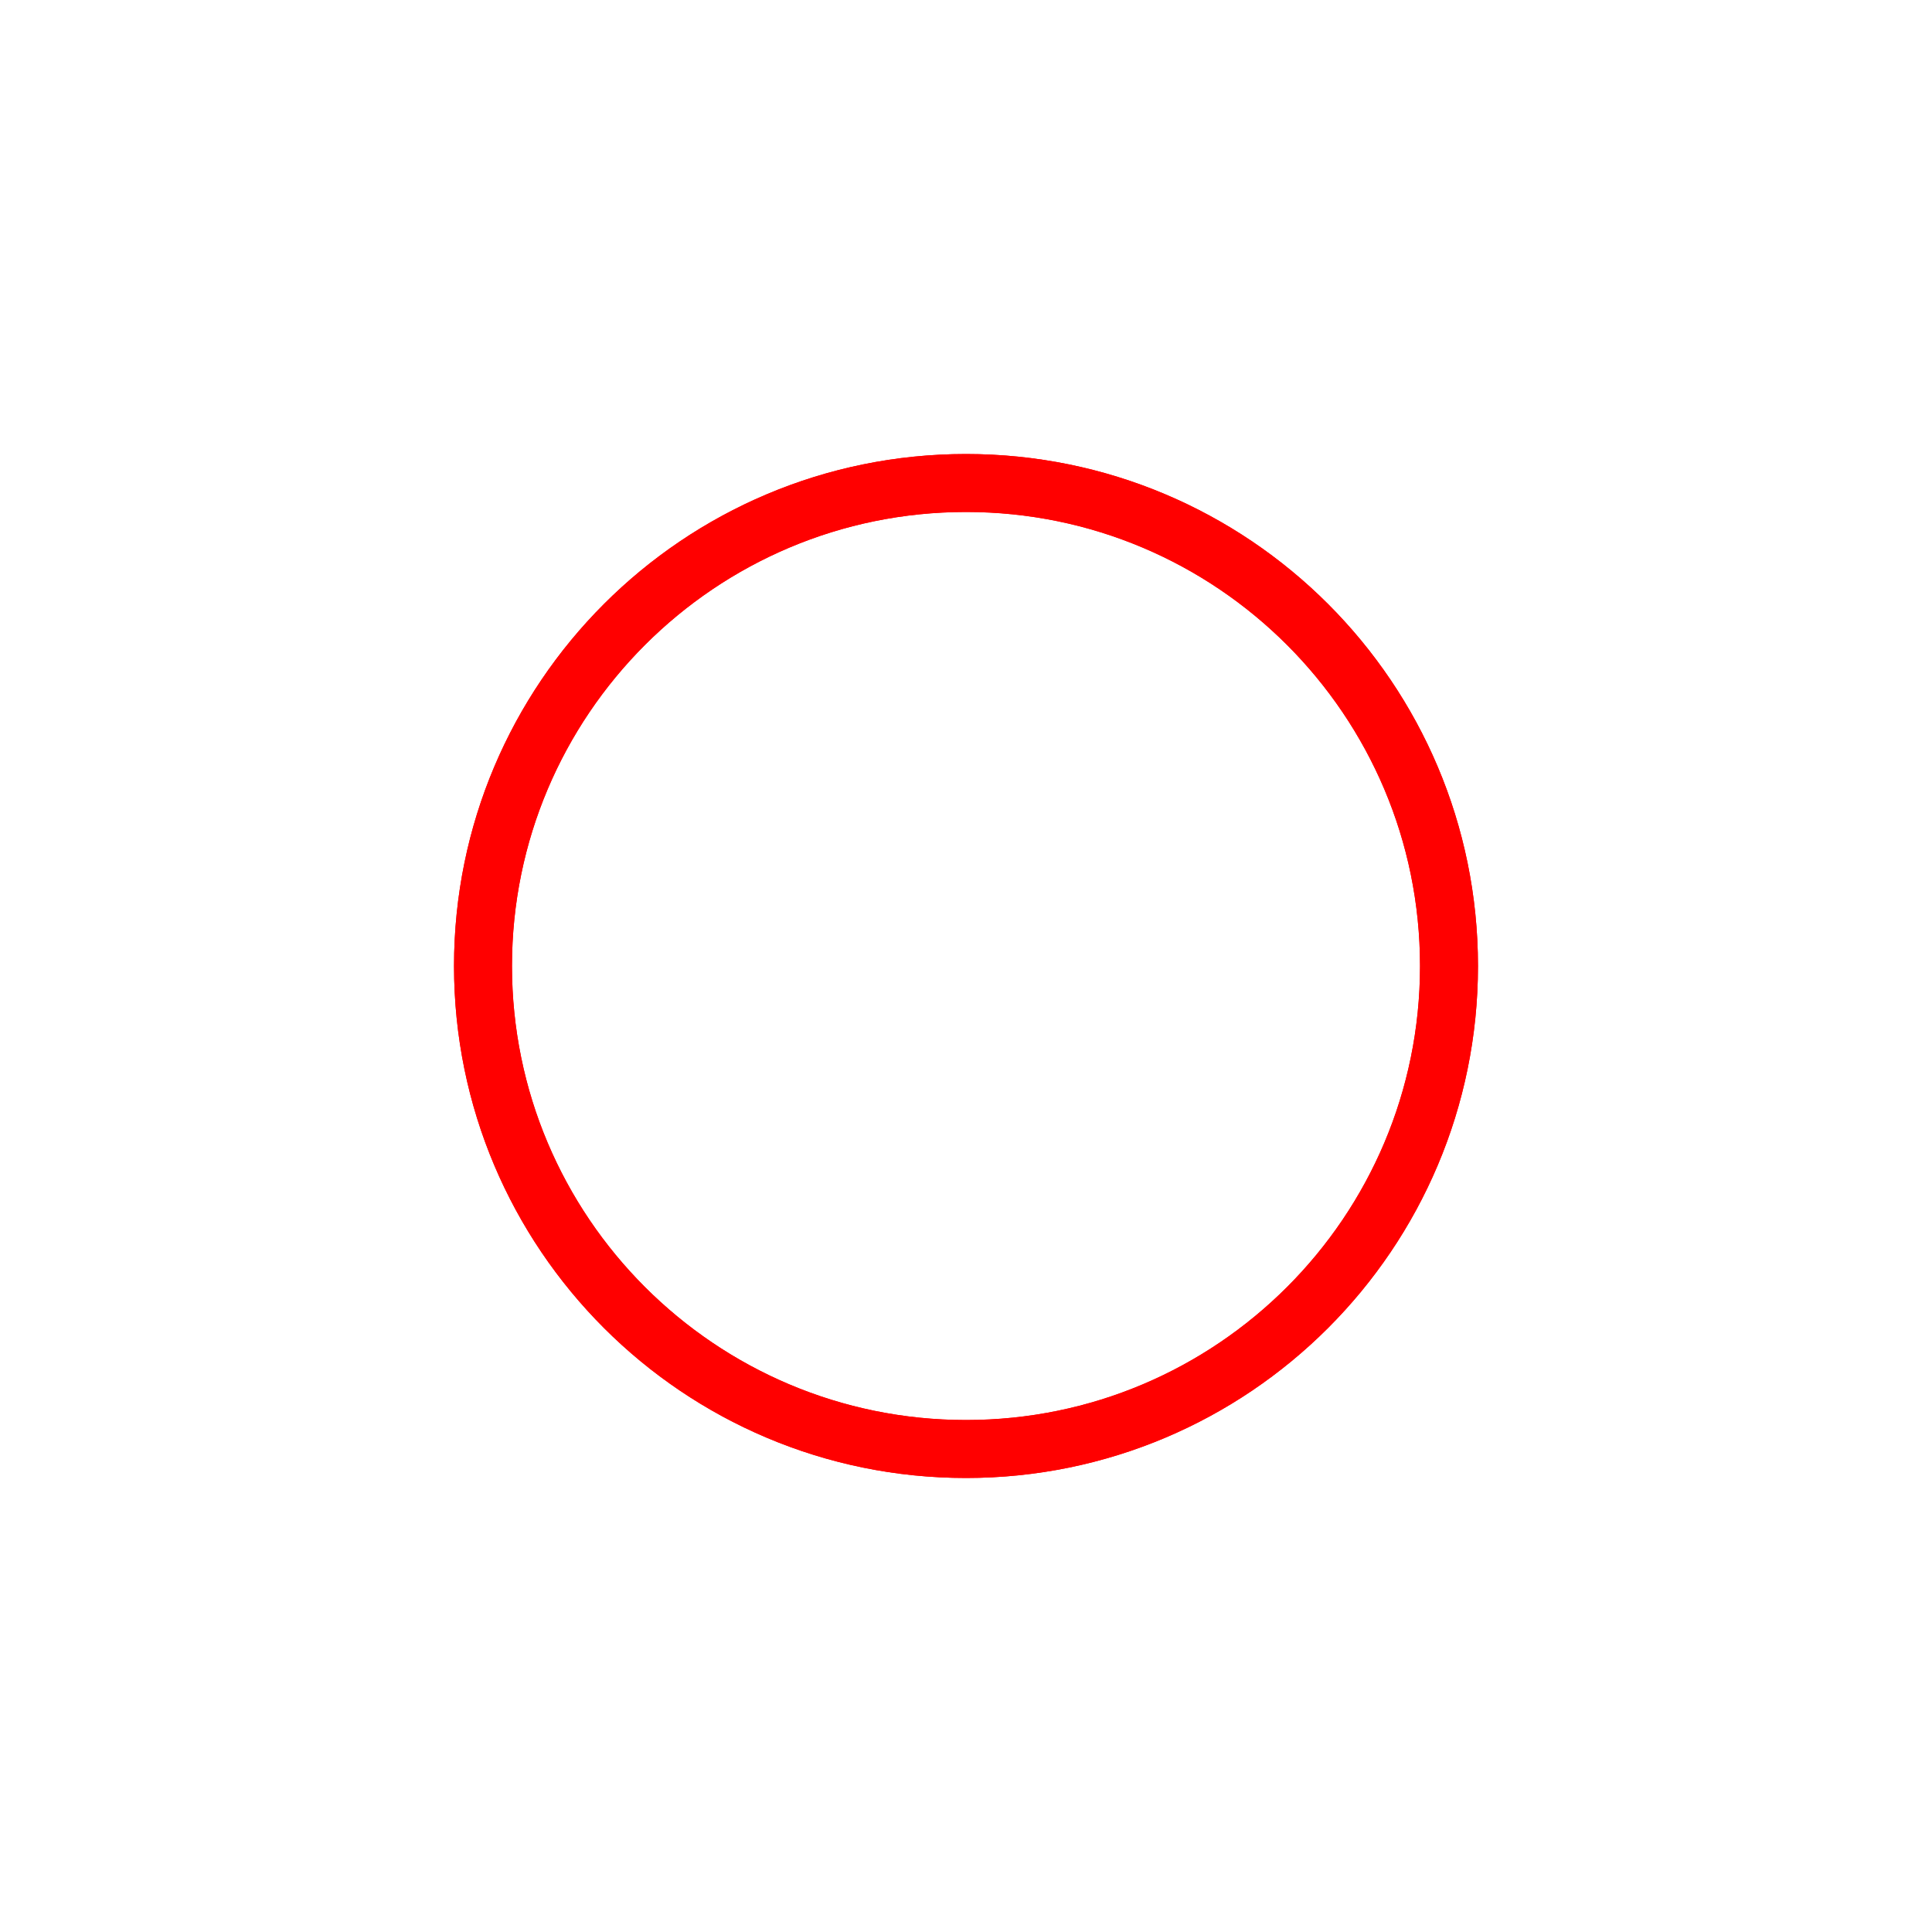
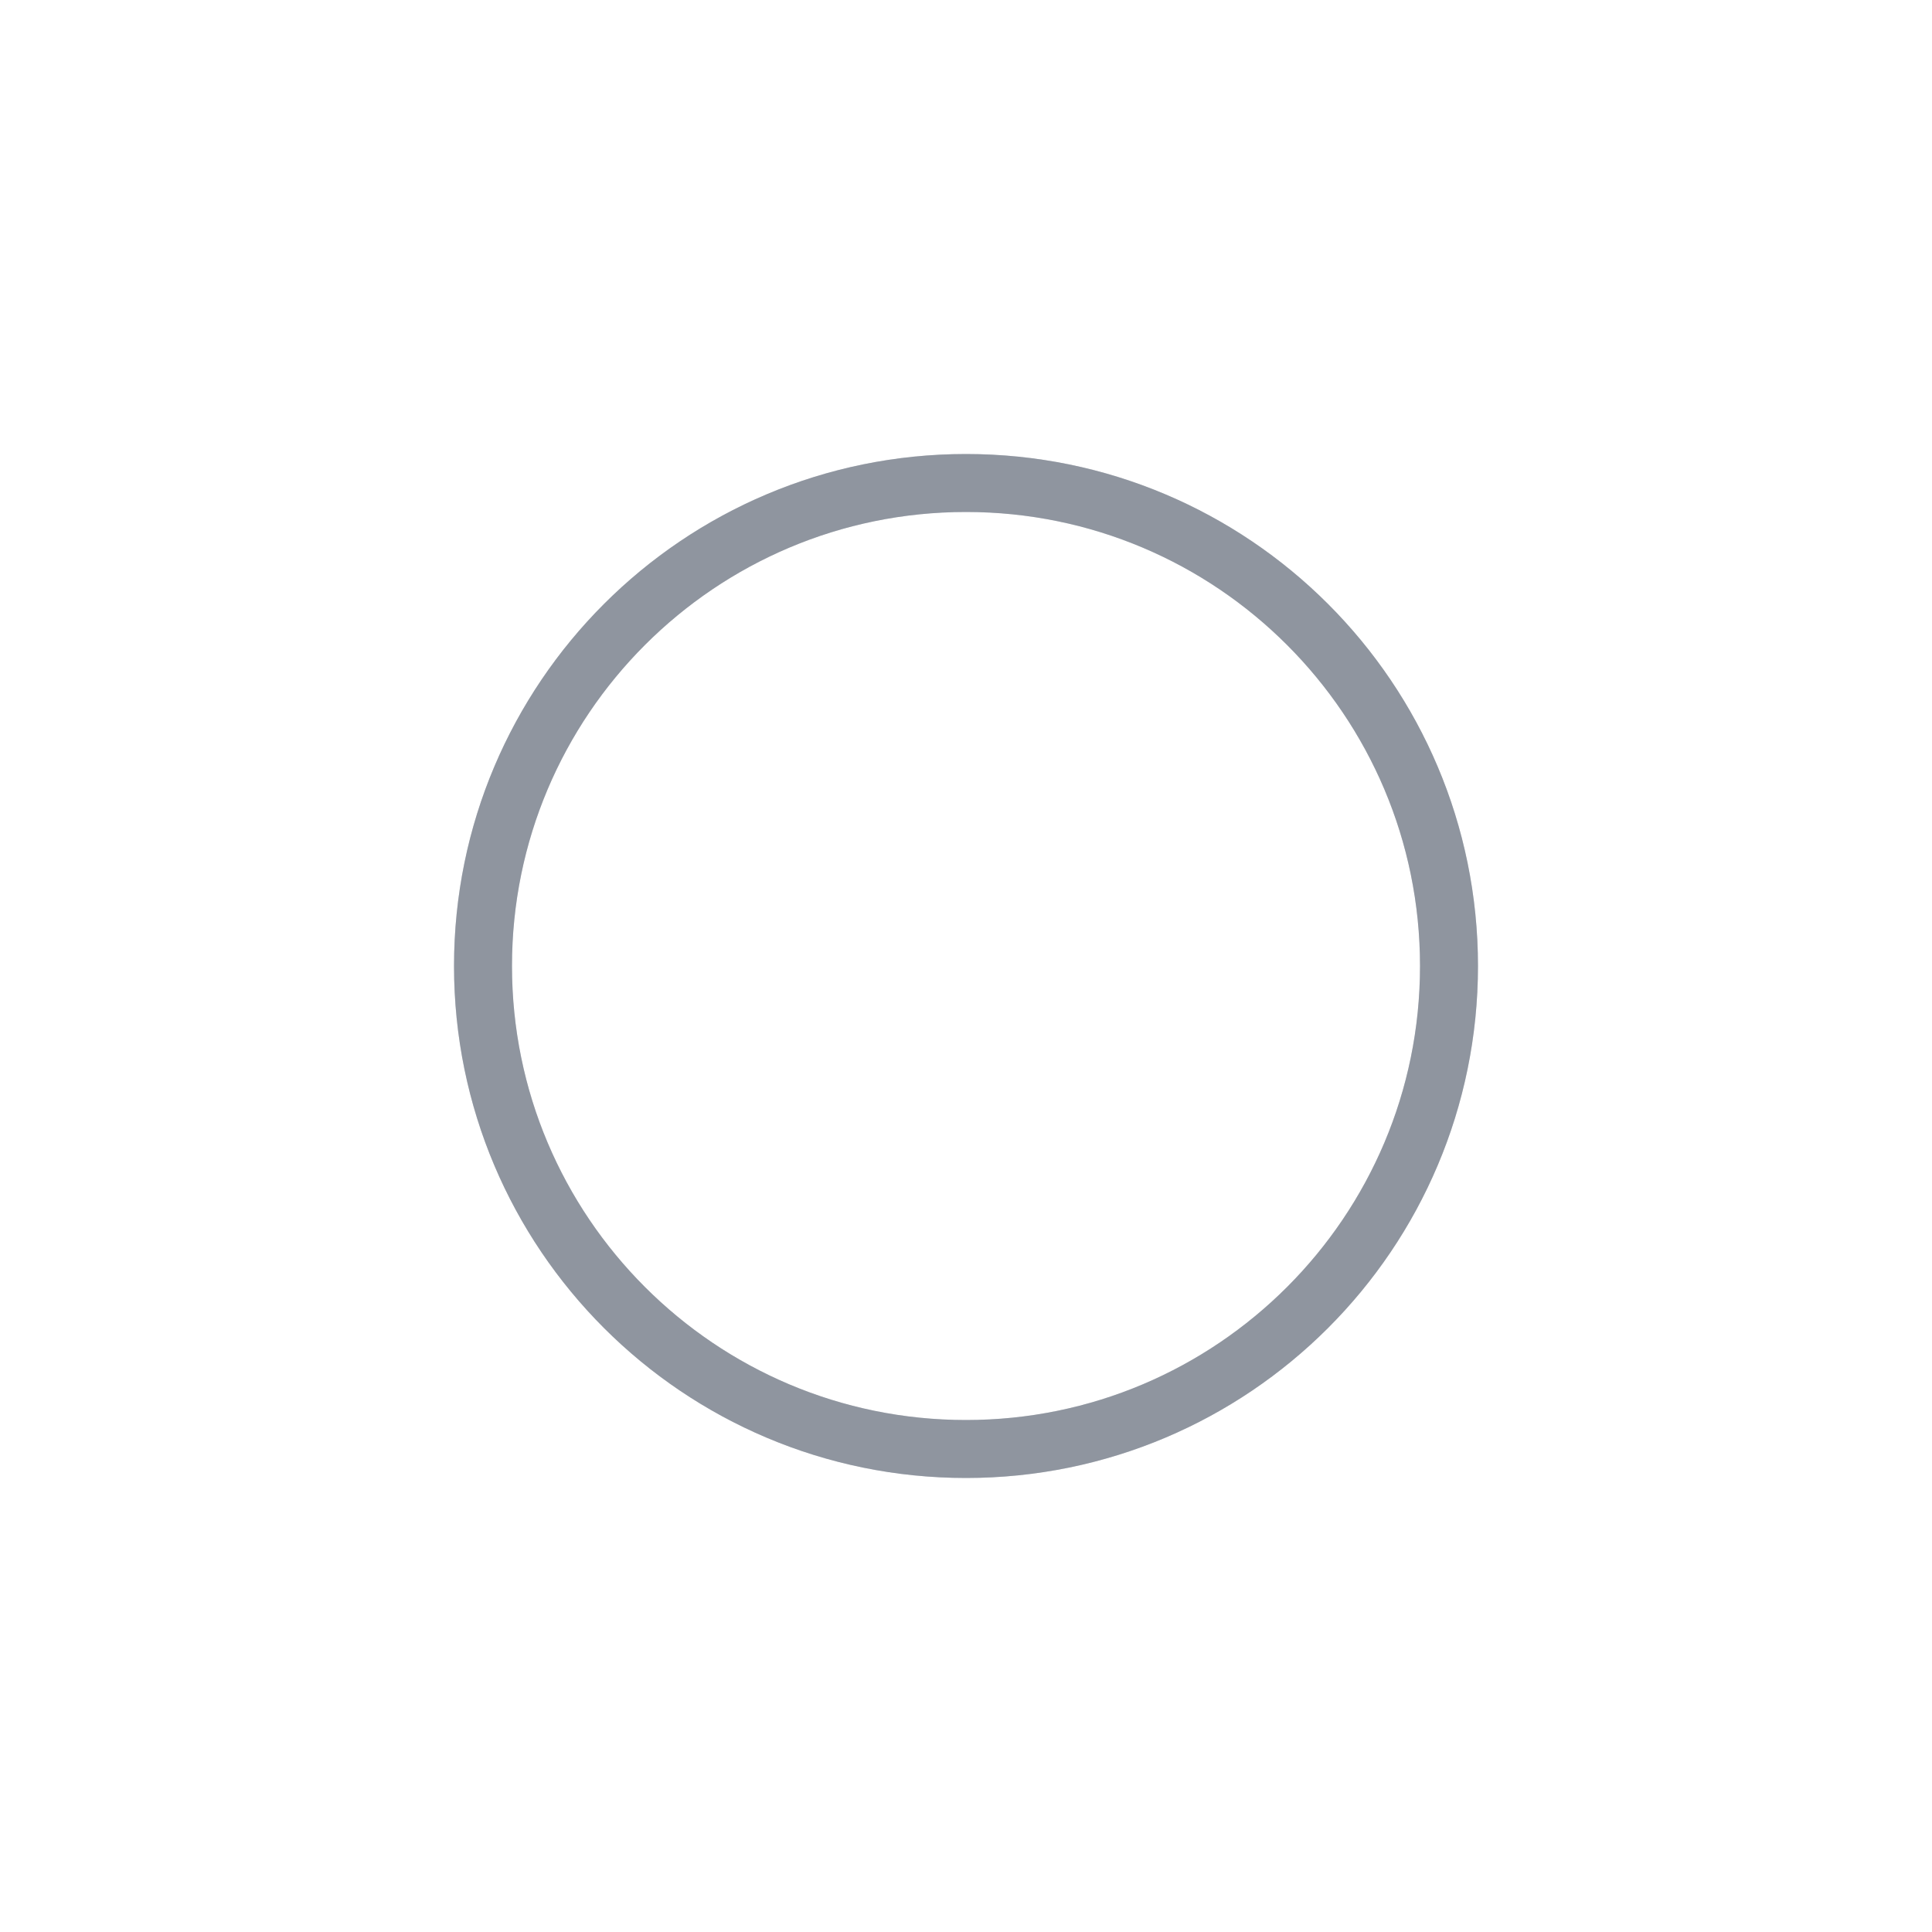
<svg xmlns="http://www.w3.org/2000/svg" height="400" width="400">
-   <circle id="background" r="100" cx="200" cy="200" stroke="red" stroke-width="12" fill="none" />
+   <circle id="background" r="100" cx="200" cy="200" stroke="rgb(107 114 128 / 0.5)" stroke-width="12" fill="none" />
  <use href="#background" x="0" y="0" width="400" height="400" />
</svg>
